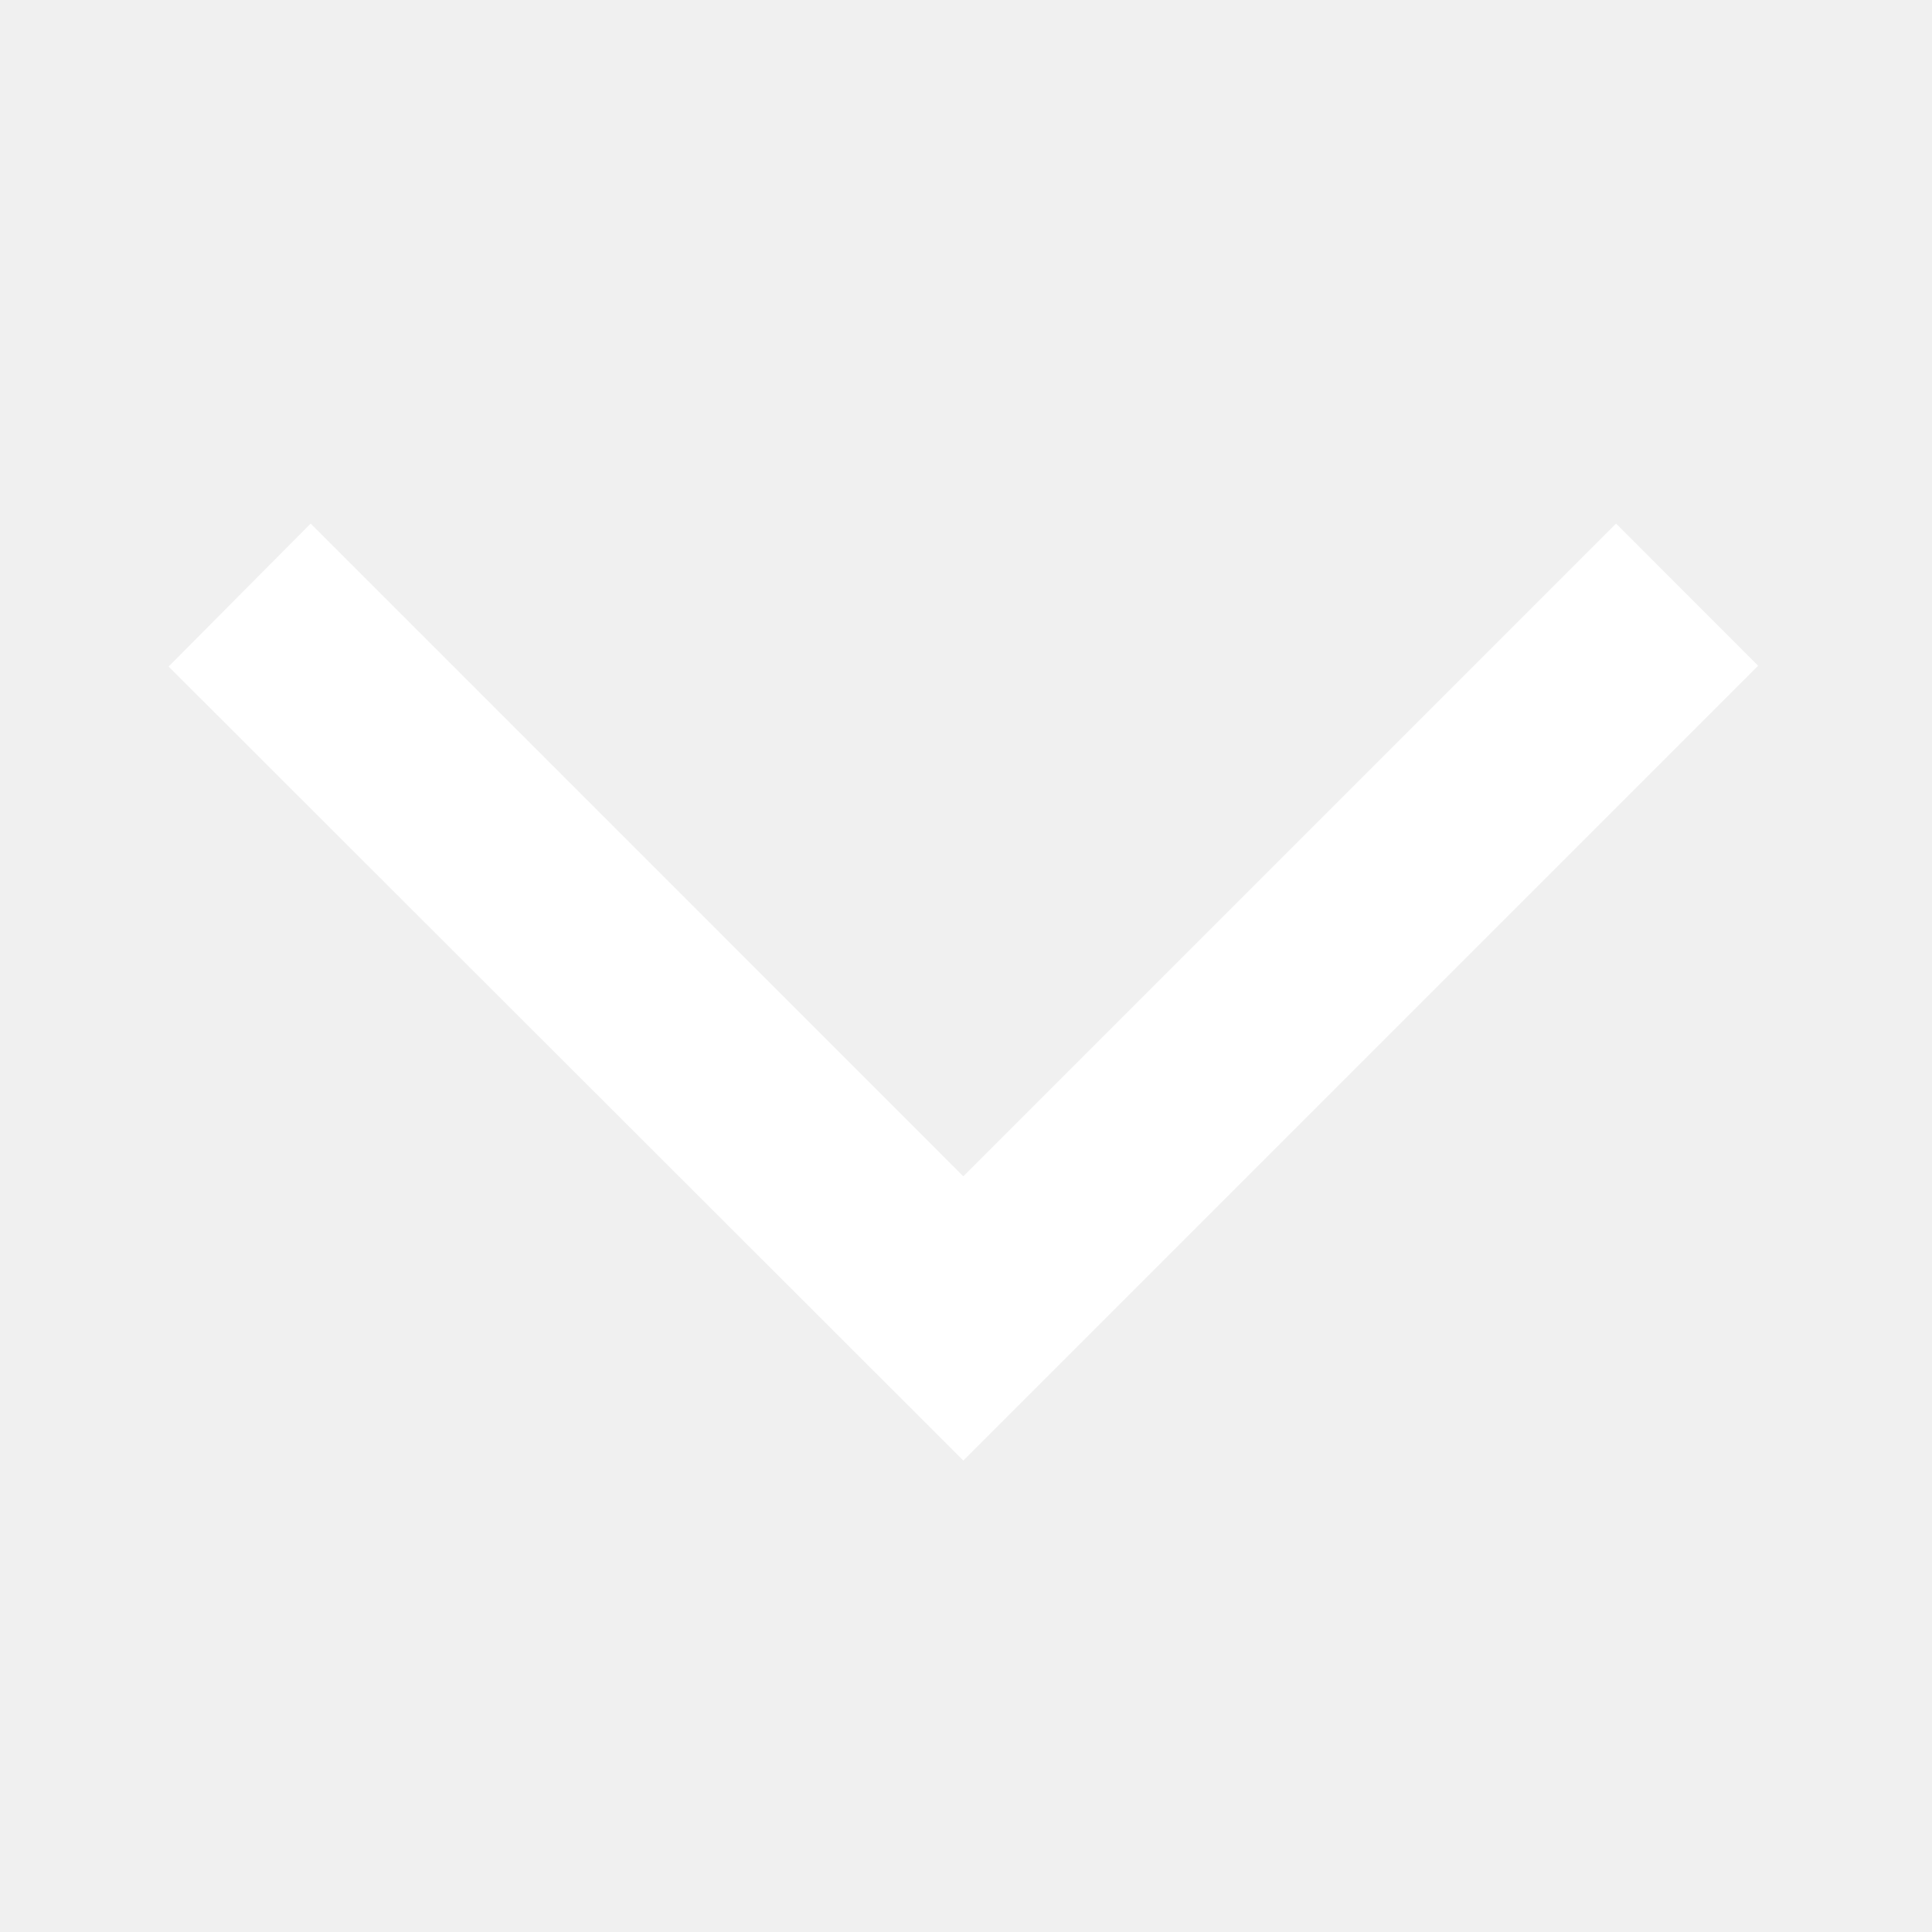
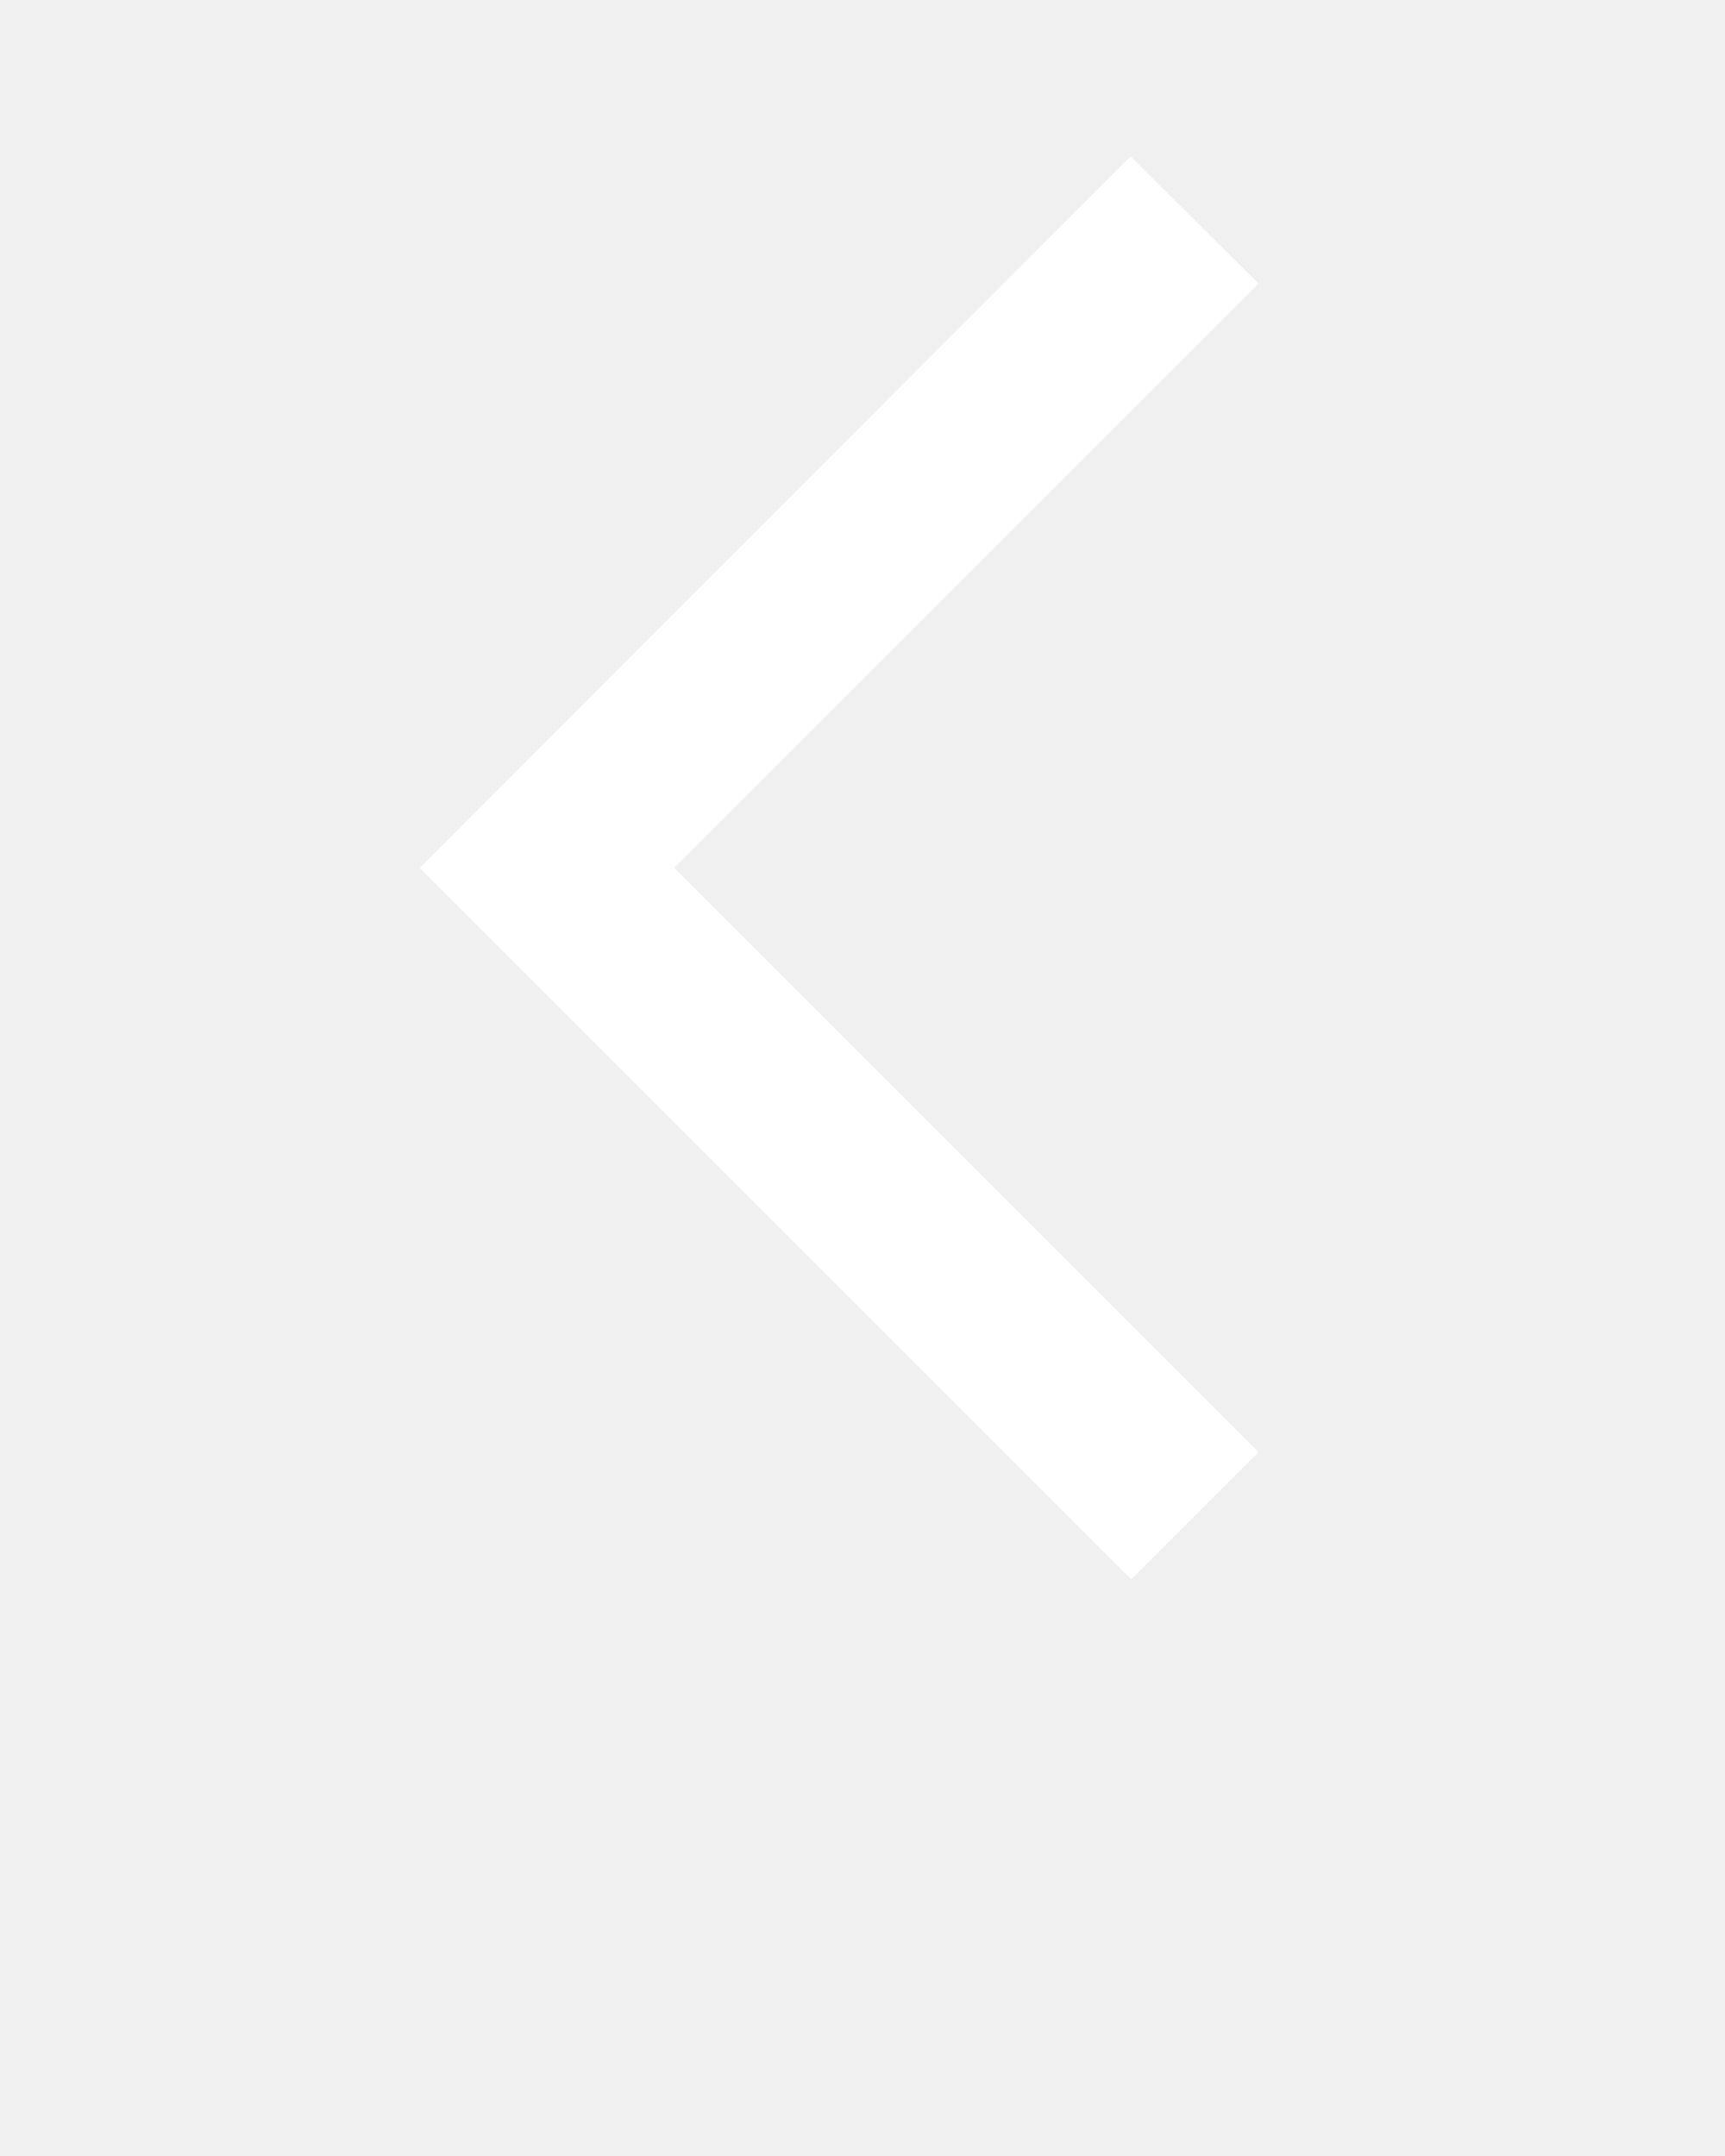
- <svg xmlns="http://www.w3.org/2000/svg" width="29" height="29" viewBox="0 0 29 29" fill="none">
-   <g clip-path="url(#clip0_107_3)">
-     <path d="M4.663 7.859L2.531 10.005L14.46 21.923L26.39 9.993L24.258 7.859L14.46 17.657L4.663 7.859Z" fill="white" />
-   </g>
-   <defs>
-     <clipPath id="clip0_107_3">
-       <rect width="28.923" height="28.921" fill="white" transform="translate(0 28.9614) rotate(-90)" />
-     </clipPath>
-   </defs>
+ <svg xmlns="http://www.w3.org/2000/svg" width="96" height="120" viewBox="0 0 96 120" fill="none">
+   <path d="M70.04 15.783L62.92 8.703L23.36 48.303L62.96 87.903L70.04 80.823L37.52 48.303L70.04 15.783Z" fill="white" />
</svg>
